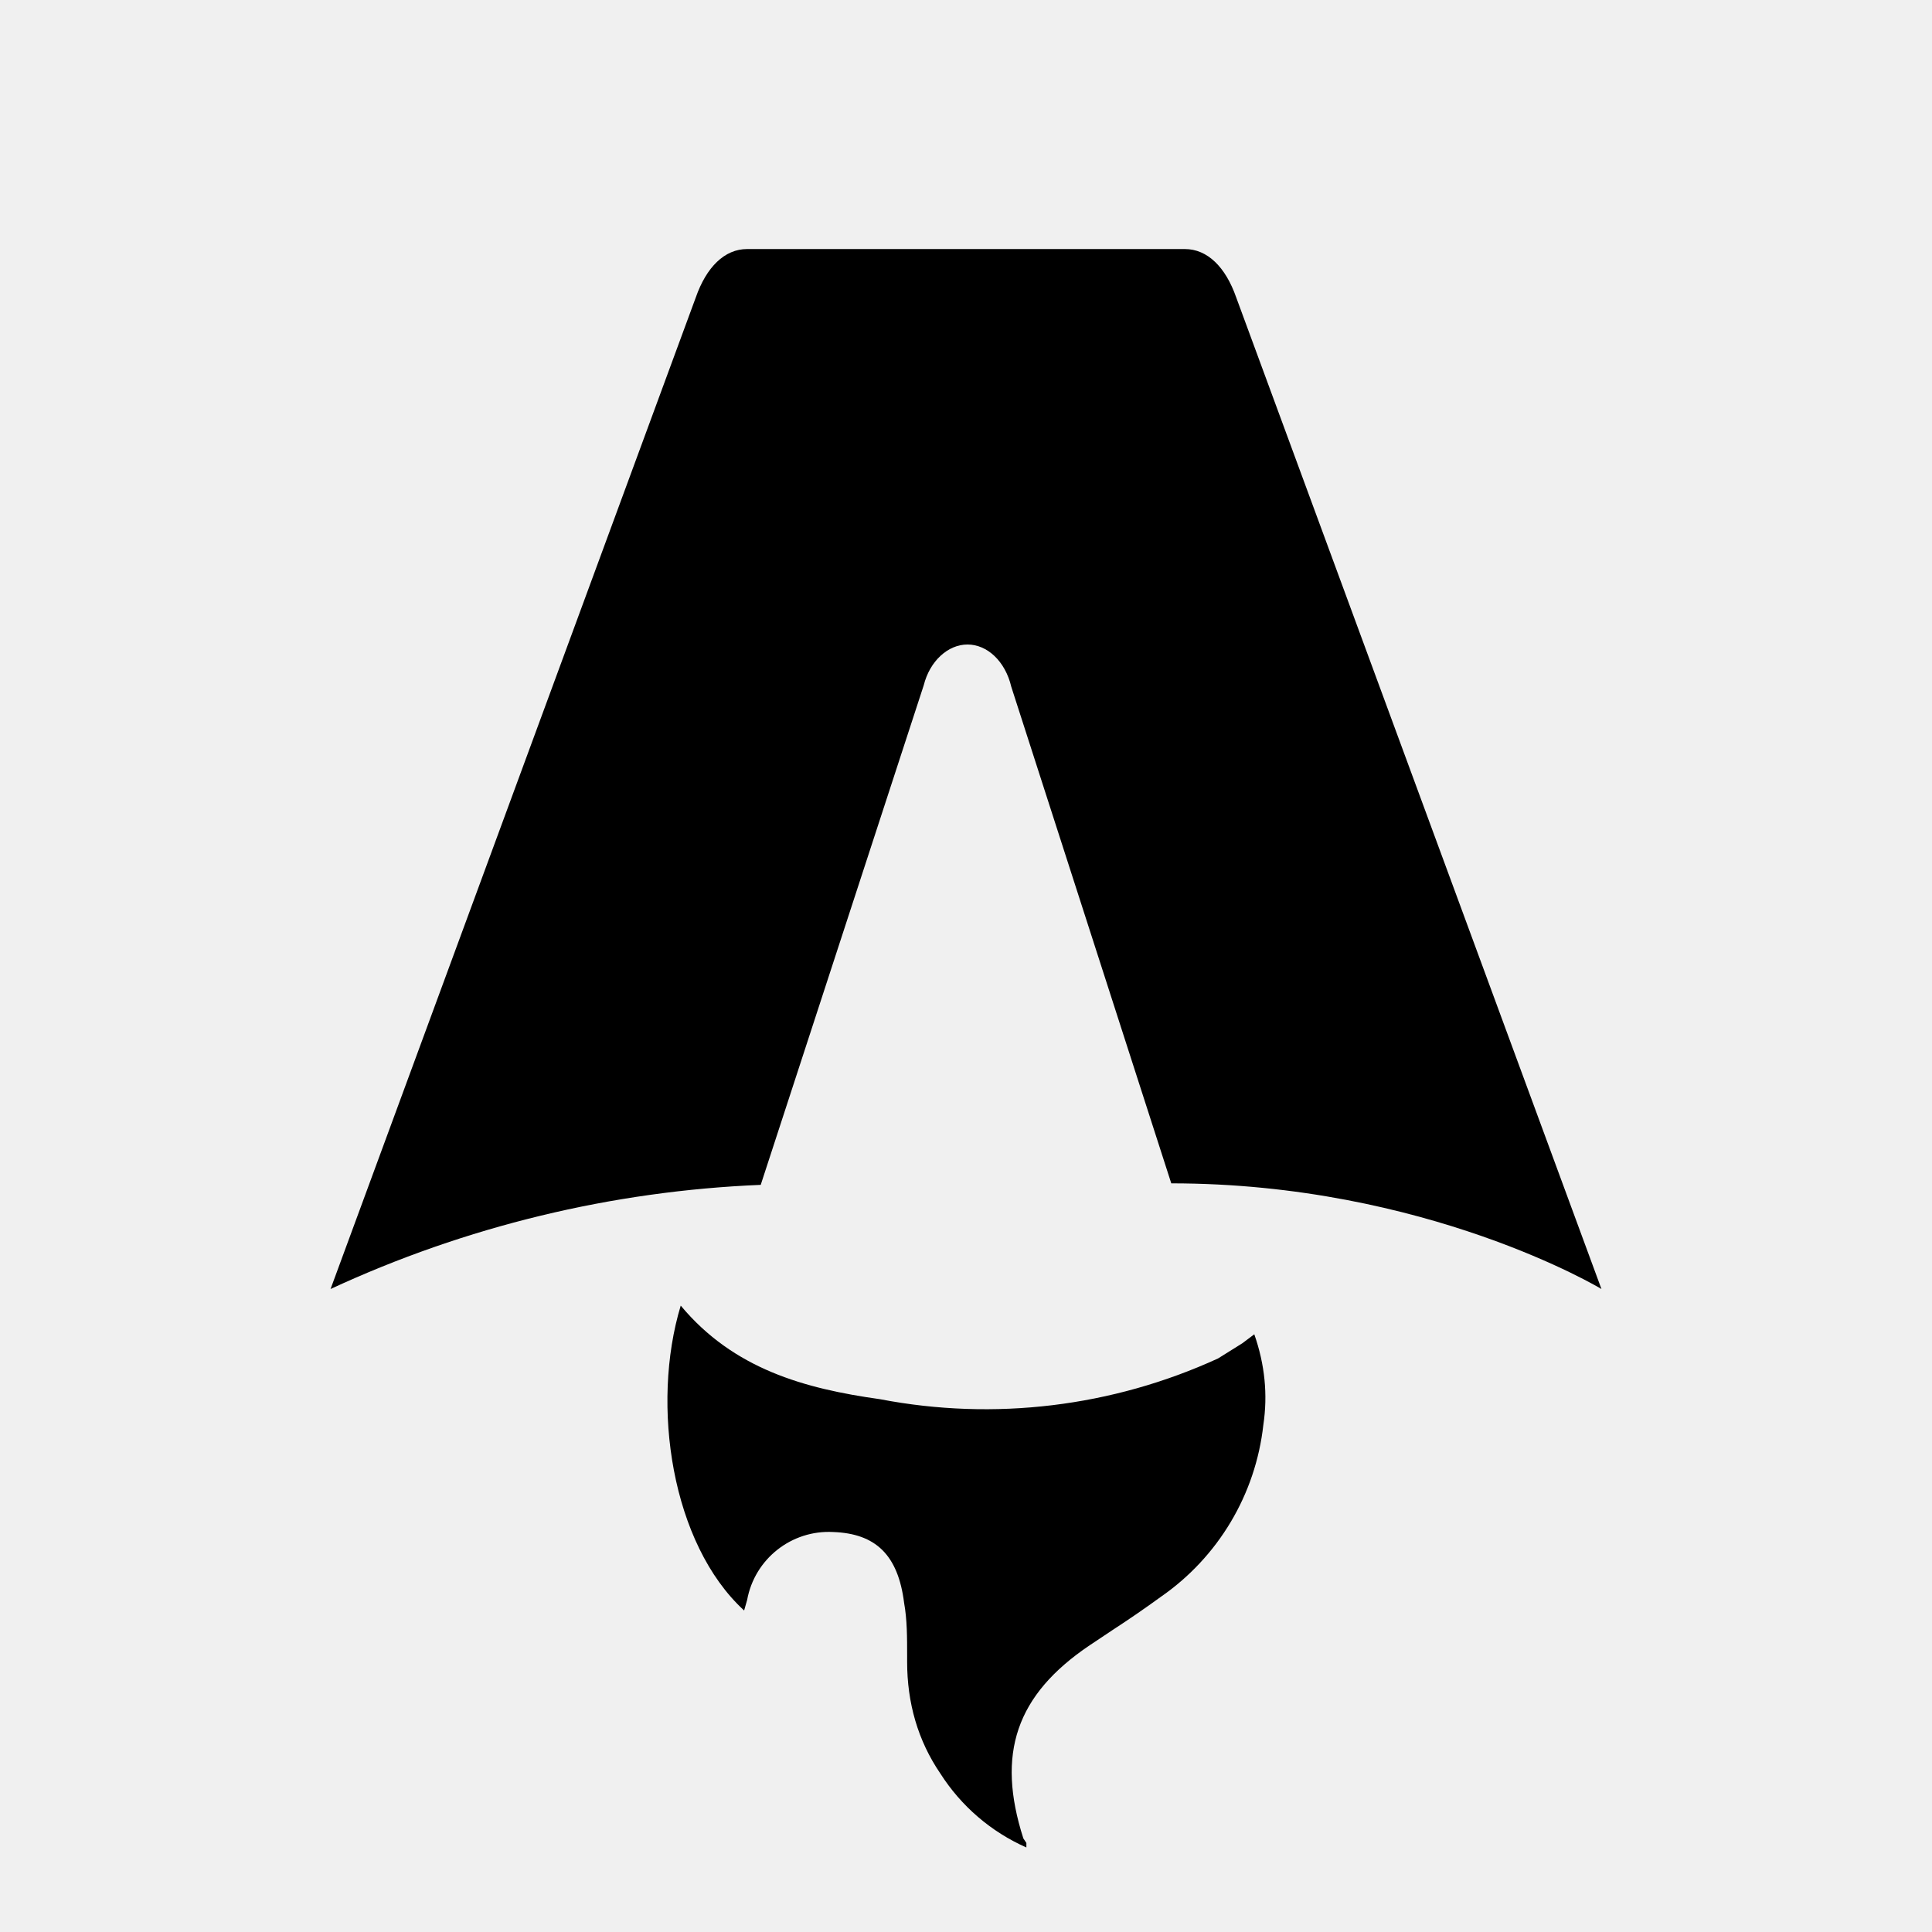
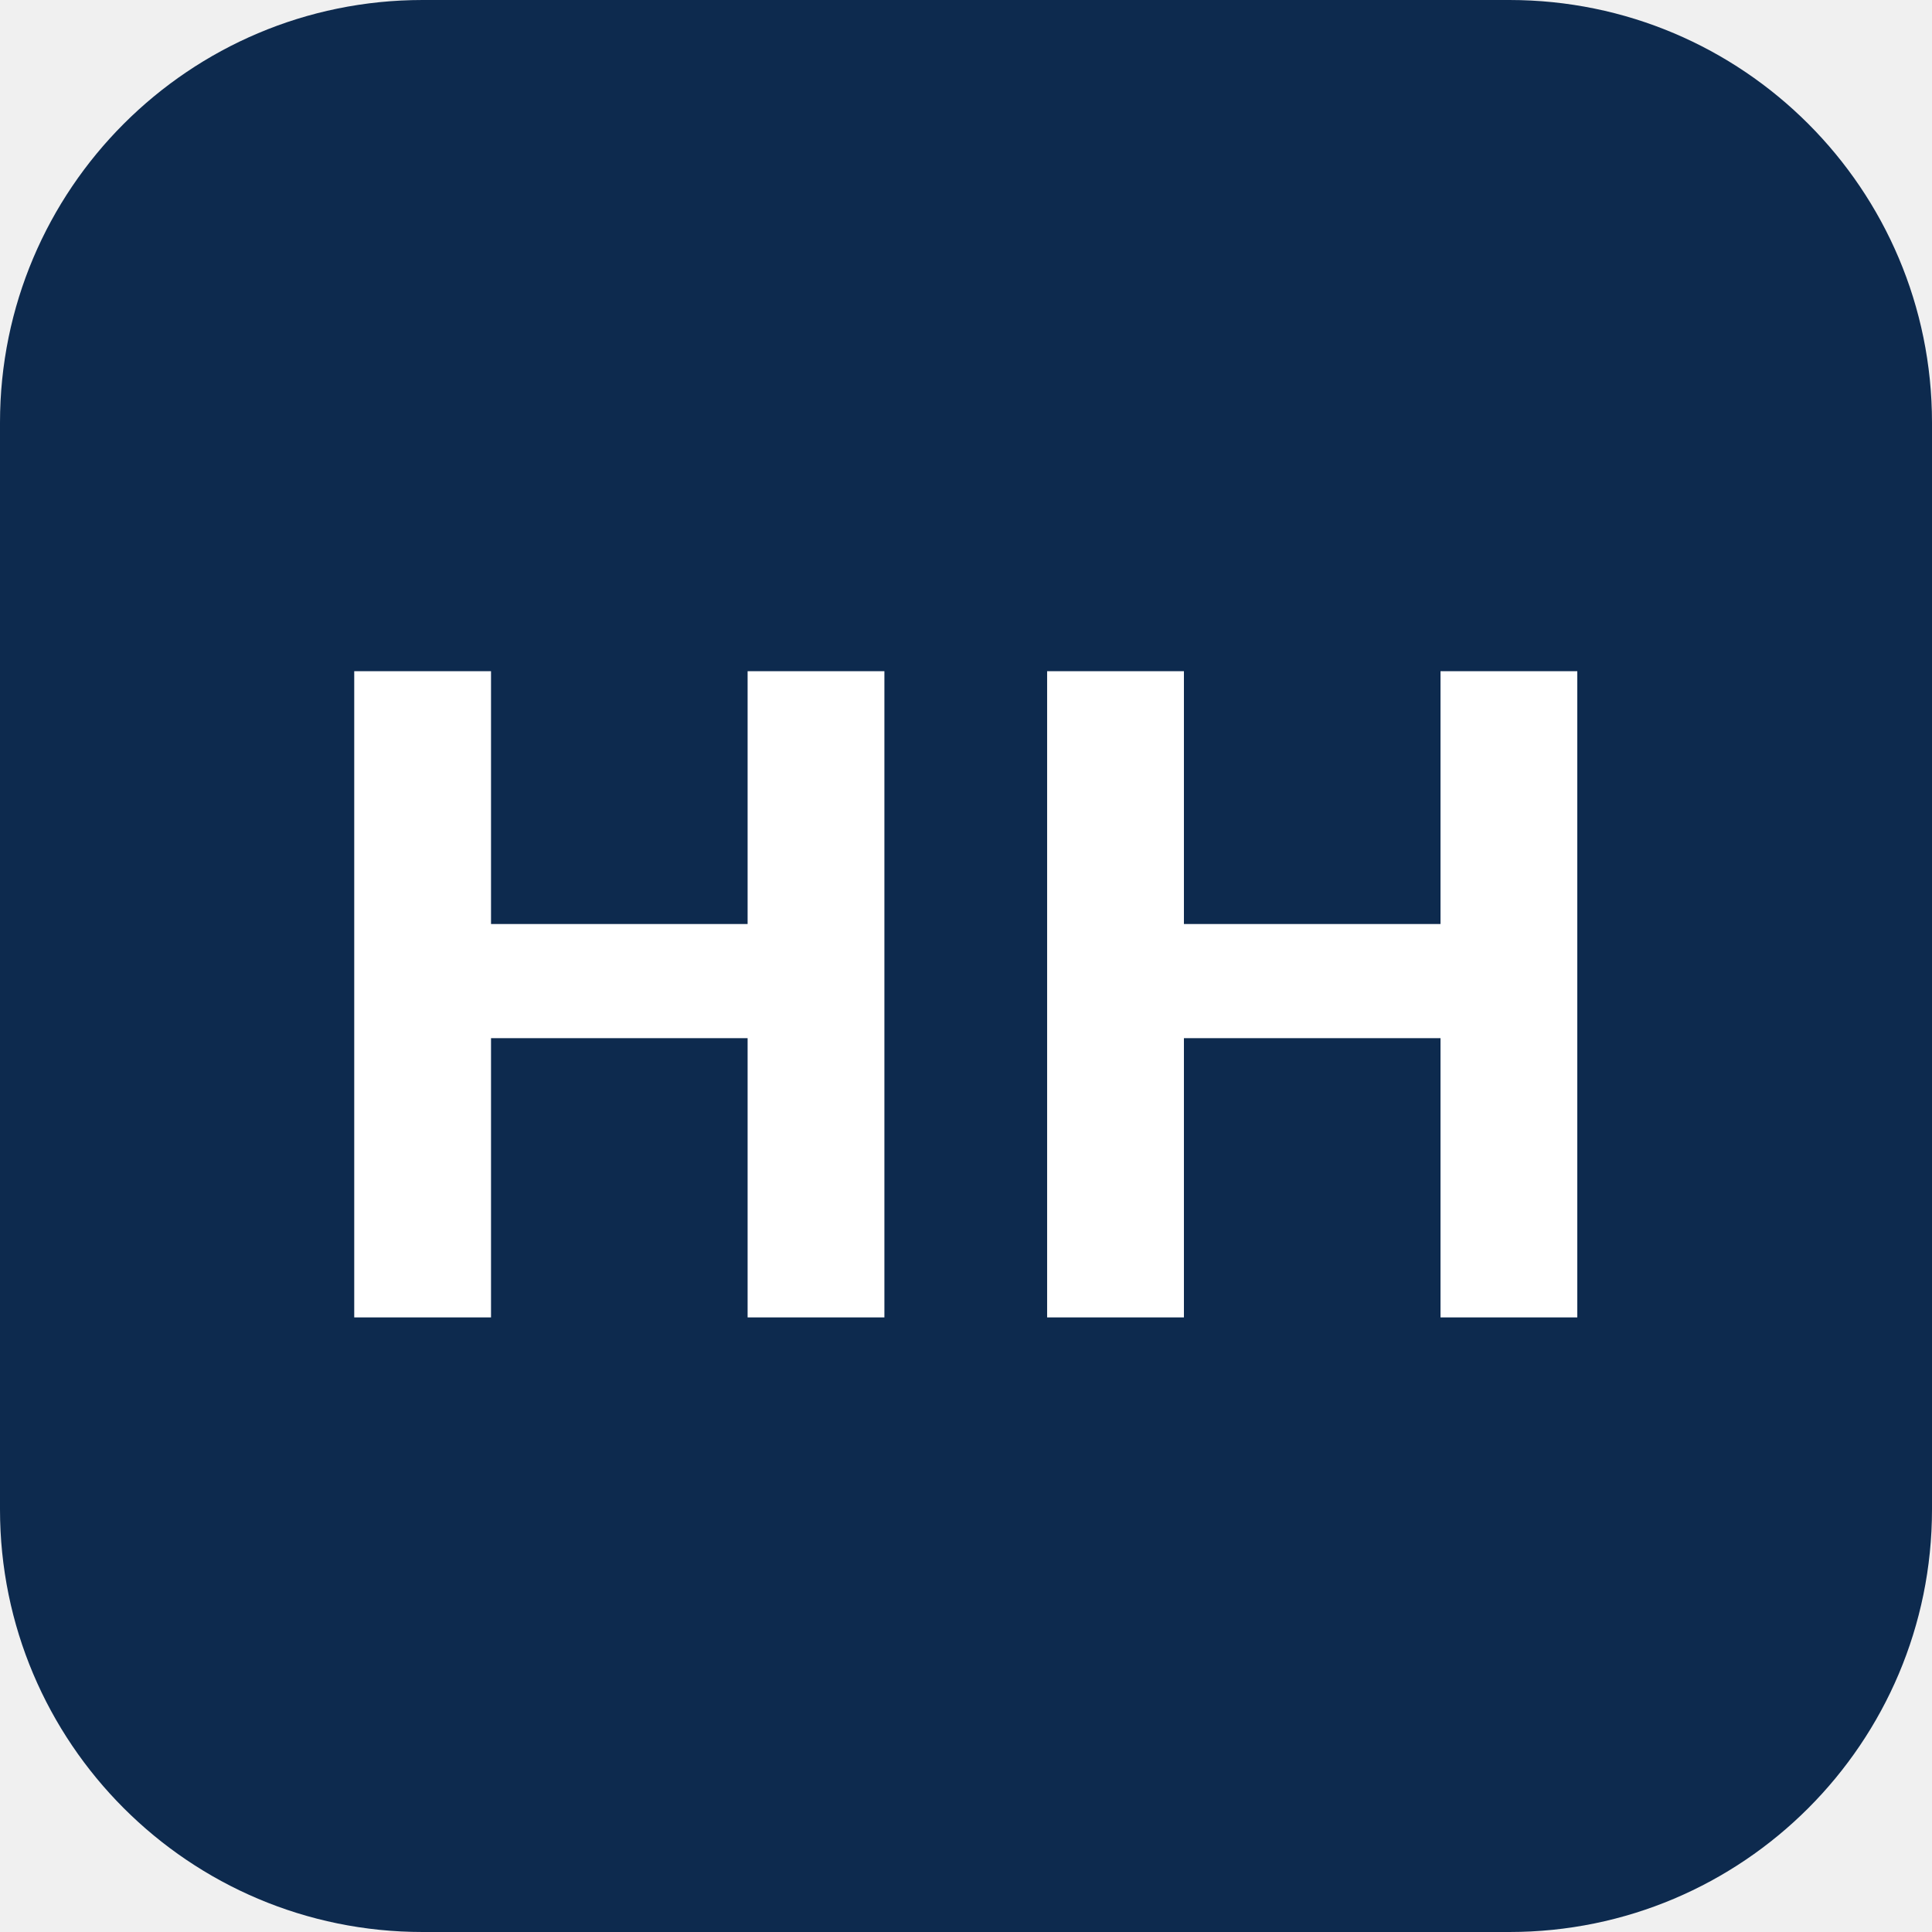
- <svg xmlns="http://www.w3.org/2000/svg" fill="none" viewBox="0 0 128 128">
-   <path d="M50.4 78.5a75.1 75.1 0 0 0-28.5 6.9l24.2-65.7c.7-2 1.9-3.2 3.4-3.2h29c1.5 0 2.7 1.2 3.4 3.2l24.2 65.7s-11.6-7-28.5-7L67 45.5c-.4-1.7-1.6-2.8-2.9-2.8-1.3 0-2.5 1.1-2.9 2.7L50.4 78.5Zm-1.1 28.2Zm-4.2-20.2c-2 6.6-.6 15.8 4.2 20.2a17.5 17.5 0 0 1 .2-.7 5.5 5.5 0 0 1 5.7-4.5c2.8.1 4.3 1.5 4.7 4.7.2 1.1.2 2.3.2 3.5v.4c0 2.7.7 5.2 2.2 7.4a13 13 0 0 0 5.7 4.9v-.3l-.2-.3c-1.8-5.6-.5-9.5 4.4-12.8l1.5-1a73 73 0 0 0 3.2-2.2 16 16 0 0 0 6.8-11.4c.3-2 .1-4-.6-6l-.8.6-1.6 1a37 37 0 0 1-22.4 2.7c-5-.7-9.7-2-13.2-6.2Z" />
-   <style>
-         path { fill: #000; }
-         @media (prefers-color-scheme: dark) {
-             path { fill: #FFF; }
-         }
-     </style>
+ <svg xmlns="http://www.w3.org/2000/svg" width="32" height="32" viewBox="0 0 32 32">
+   <rect width="32" height="32" rx="7" ry="7" fill="#0d2a4e" />
+   <text x="16" y="16" fill="#ffffff" font-family="Arial Rounded MT Bold, system-ui, sans-serif" font-weight="bold" font-size="15" text-anchor="middle" dominant-baseline="central">HH</text>
</svg>
